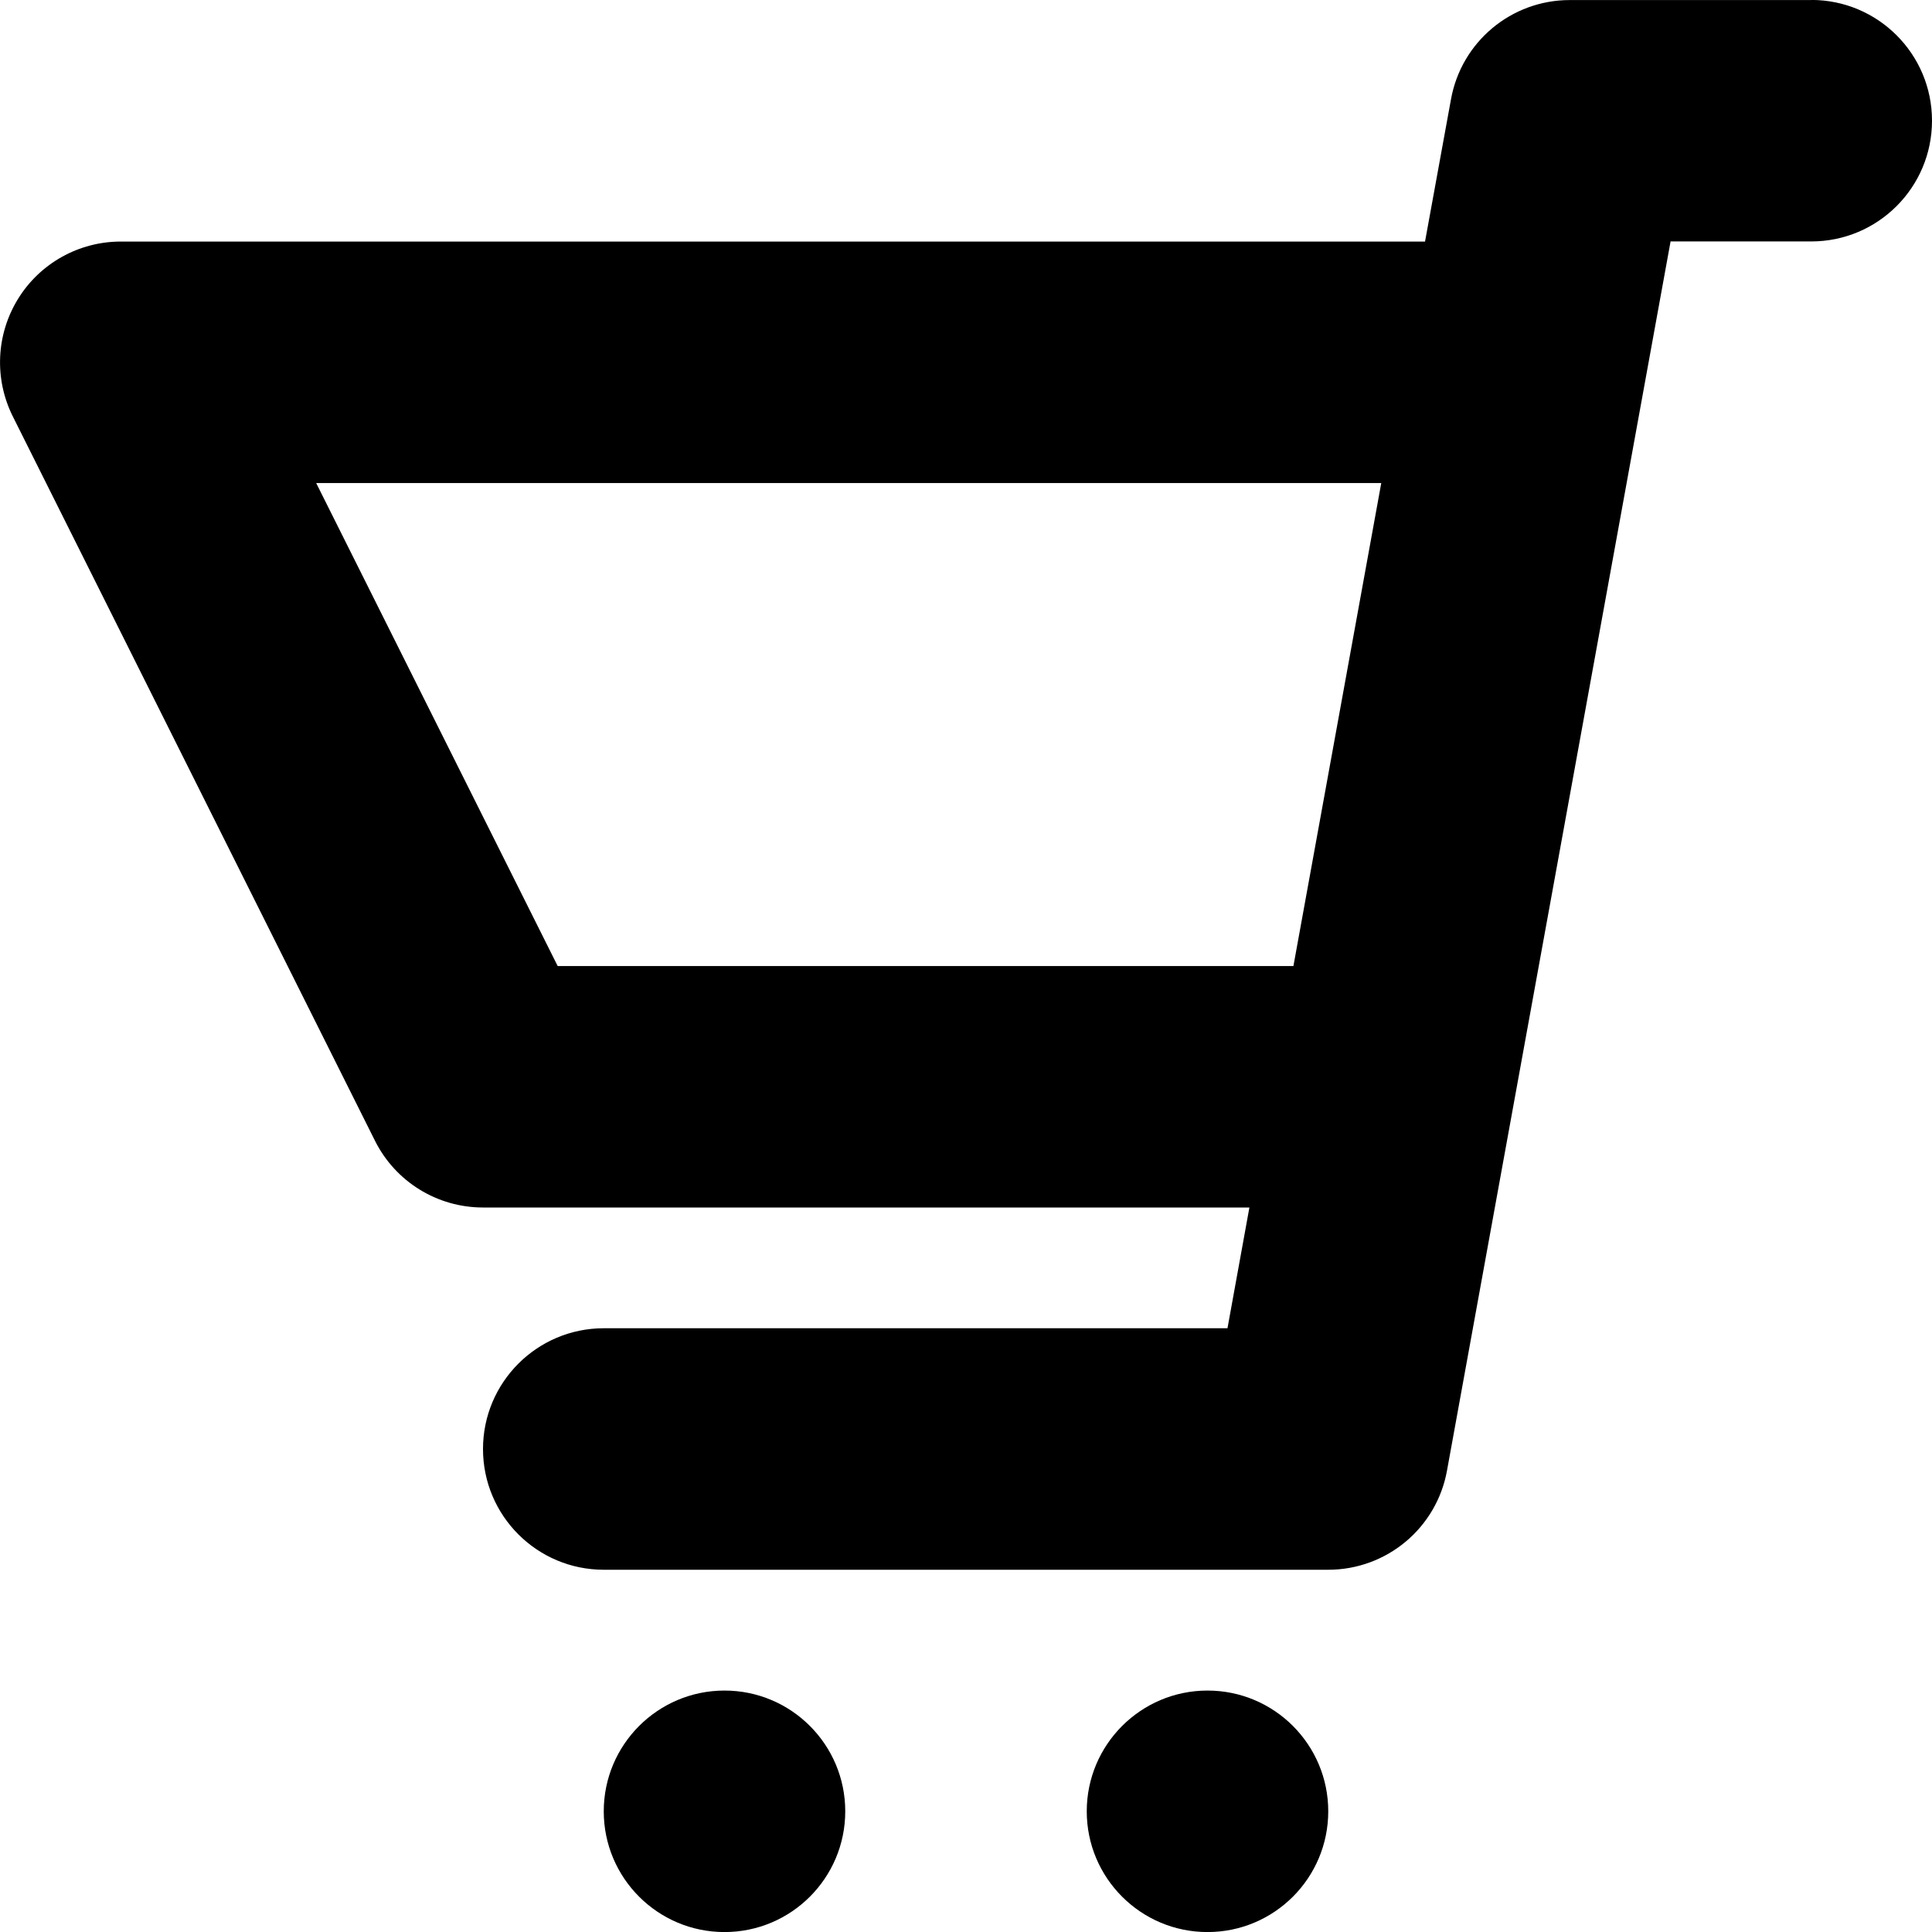
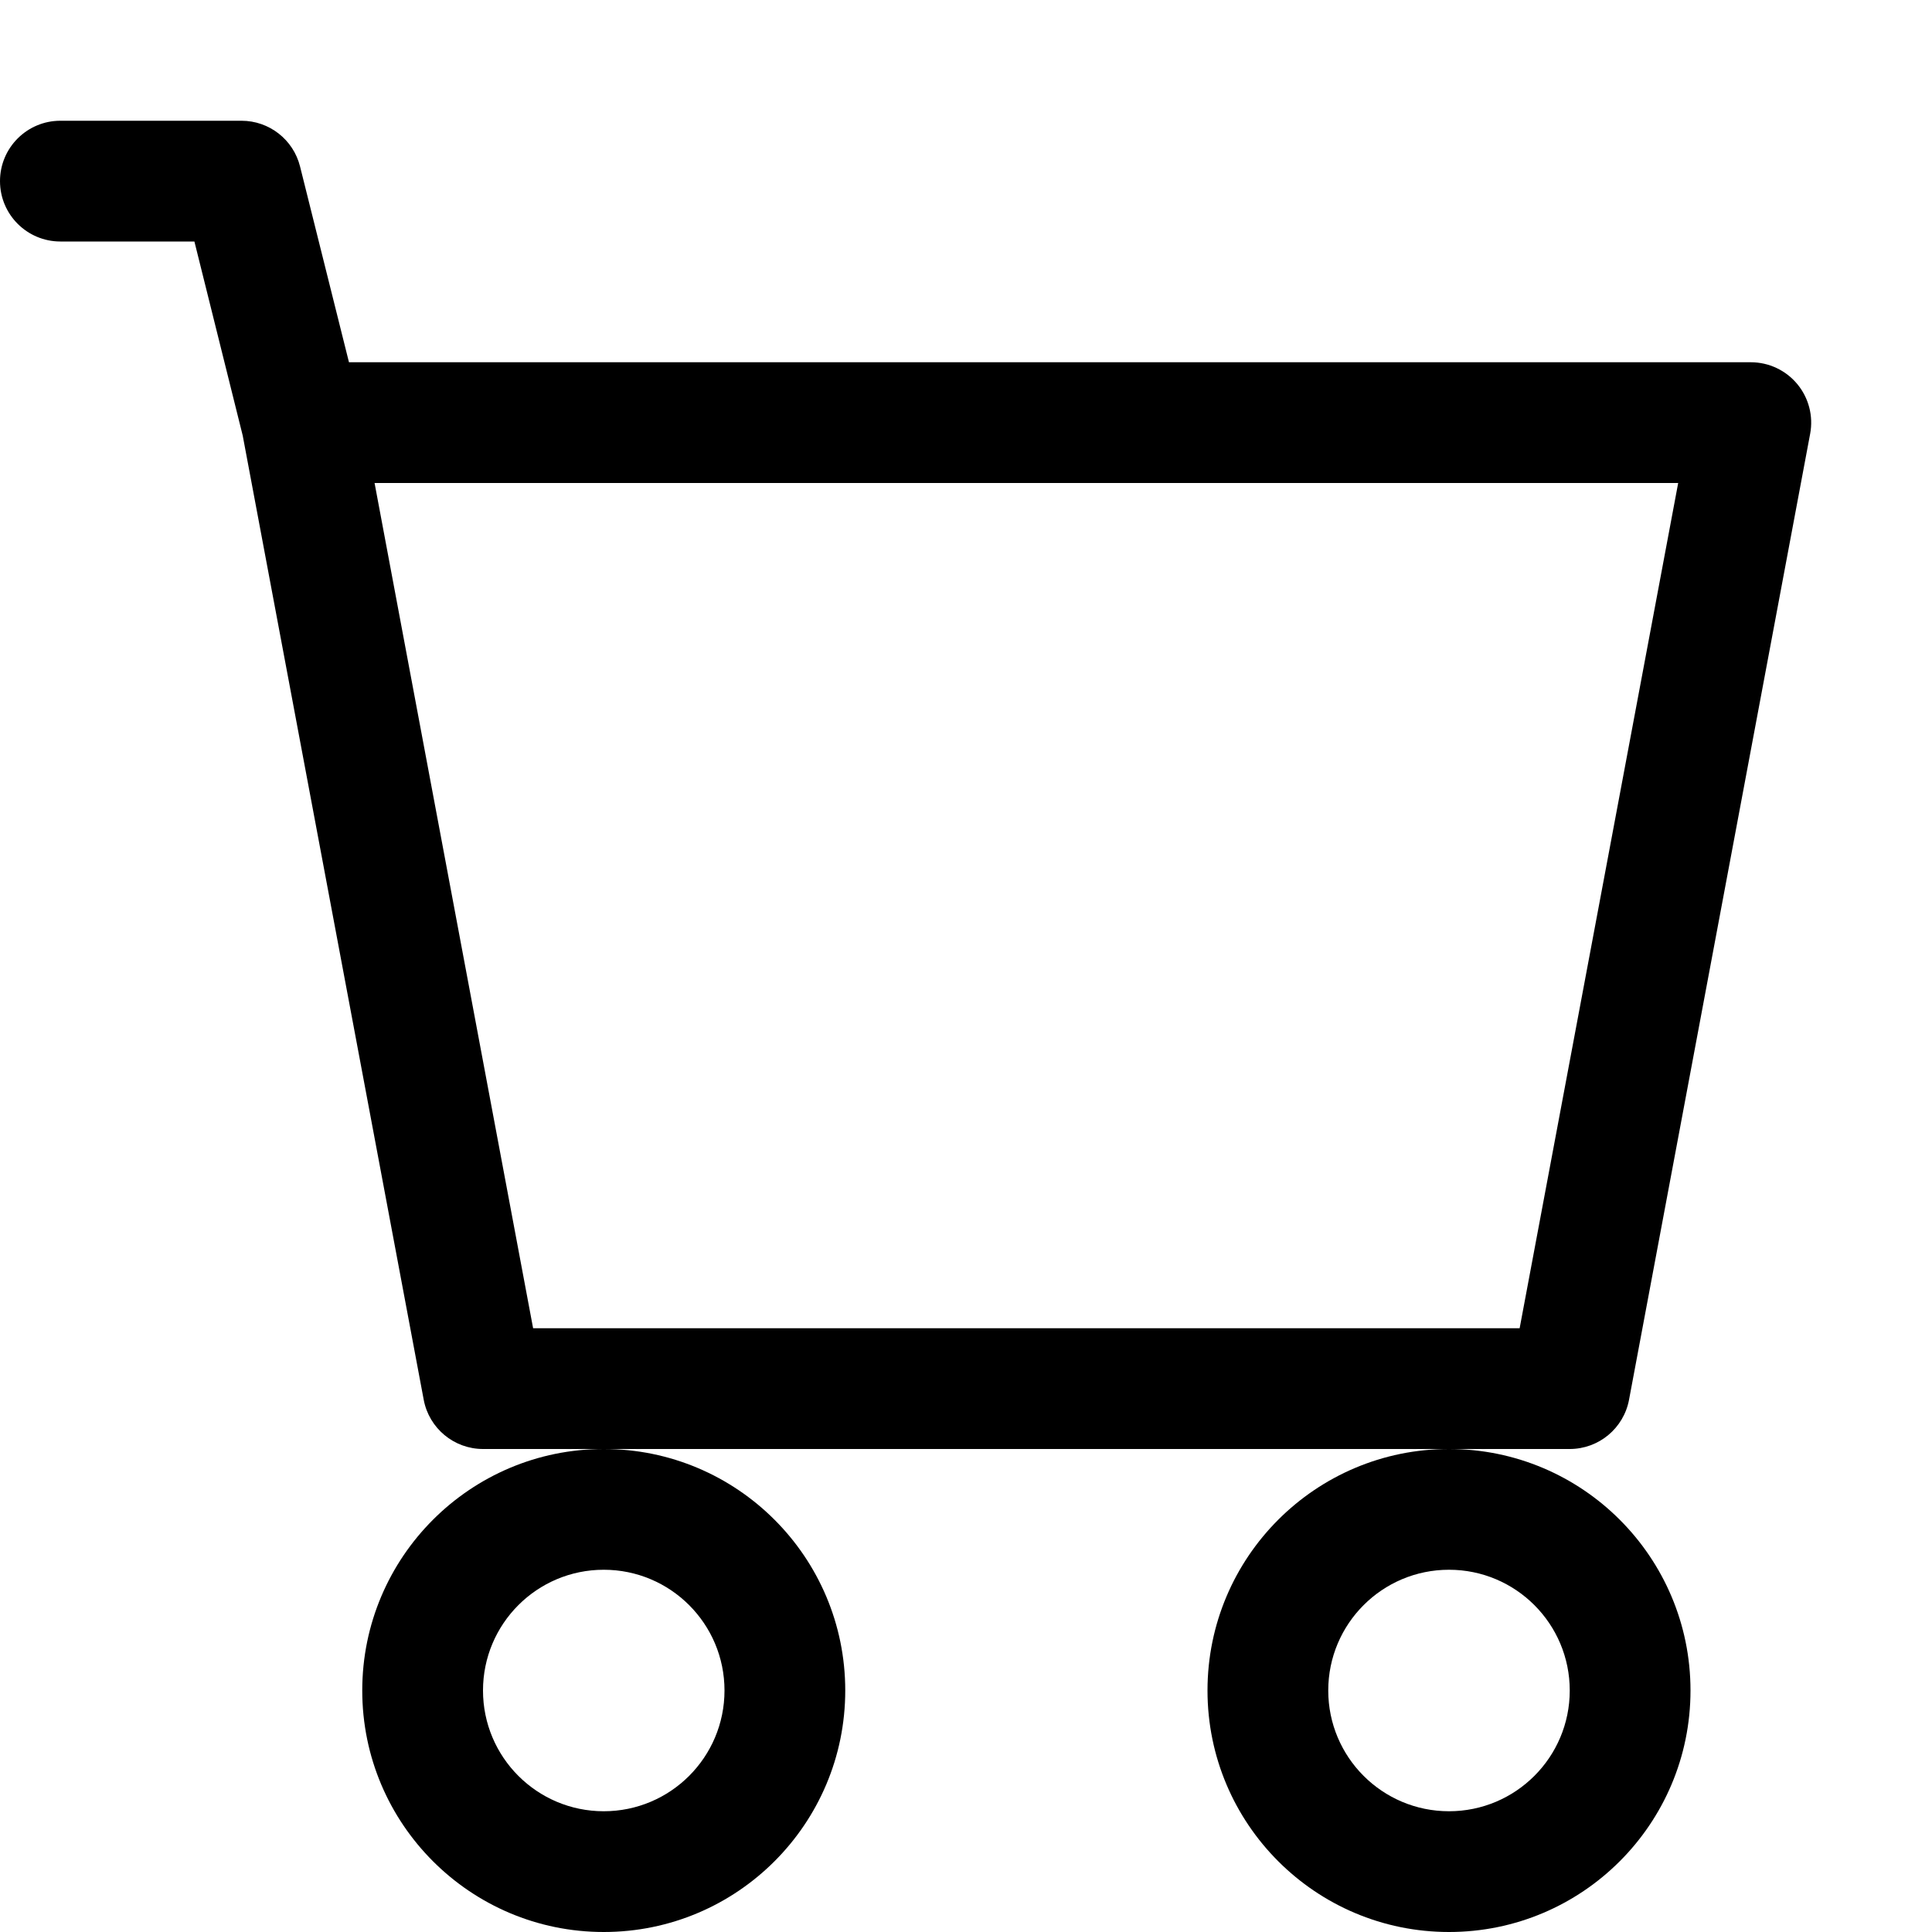
- <svg xmlns="http://www.w3.org/2000/svg" height="32px" id="Layer_1" style="enable-background:new 0 0 32 32;" version="1.1" viewBox="0 0 32 32" width="32px" xml:space="preserve">
-   <g transform="translate(0 288)">
-     <path d="M30-287.999h-4c-0.967,0-1.795,0.691-1.967,1.643l-0.43,2.357H2c-0.693,0-1.337,0.359-1.701,0.949   c-0.364,0.59-0.397,1.324-0.088,1.945l6,12C6.55-268.427,7.242-268,8-268h12.694l-0.363,2H10c-1.104,0-2,0.896-2,2   c0,1.105,0.896,2,2,2h12c0.967,0,1.795-0.691,1.967-1.643l3.703-20.358H30c1.104,0,2-0.895,2-2c0-1.105-0.896-2-2-2V-287.999z    M9.237-271.999l-4-8h17.641l-1.455,8H9.237z" />
-     <path d="M12-259.999c-1.104,0-2,0.896-2,2c0,1.105,0.896,2,2,2s2-0.895,2-2C14-259.104,13.104-259.999,12-259.999z" />
-     <path d="M20-259.999c-1.104,0-2,0.896-2,2c0,1.105,0.896,2,2,2c1.105,0,2-0.895,2-2C22-259.104,21.105-259.999,20-259.999z" />
-   </g>
+ <svg xmlns="http://www.w3.org/2000/svg" width="16" height="16" fill="currentColor" class="bi bi-cart" viewBox="0 0 16 16">
+   <path d="M0 1.5A.5.5 0 0 1 .5 1H2a.5.5 0 0 1 .485.379L2.89 3H14.5a.5.5 0 0 1 .491.592l-1.5 8A.5.5 0 0 1 13 12H4a.5.5 0 0 1-.491-.408L2.01 3.607 1.61 2H.5a.5.5 0 0 1-.5-.5zM3.102 4l1.313 7h8.17l1.313-7H3.102zM5 12a2 2 0 1 0 0 4 2 2 0 0 0 0-4zm7 0a2 2 0 1 0 0 4 2 2 0 0 0 0-4zm-7 1a1 1 0 1 1 0 2 1 1 0 0 1 0-2zm7 0a1 1 0 1 1 0 2 1 1 0 0 1 0-2z" />
</svg>
